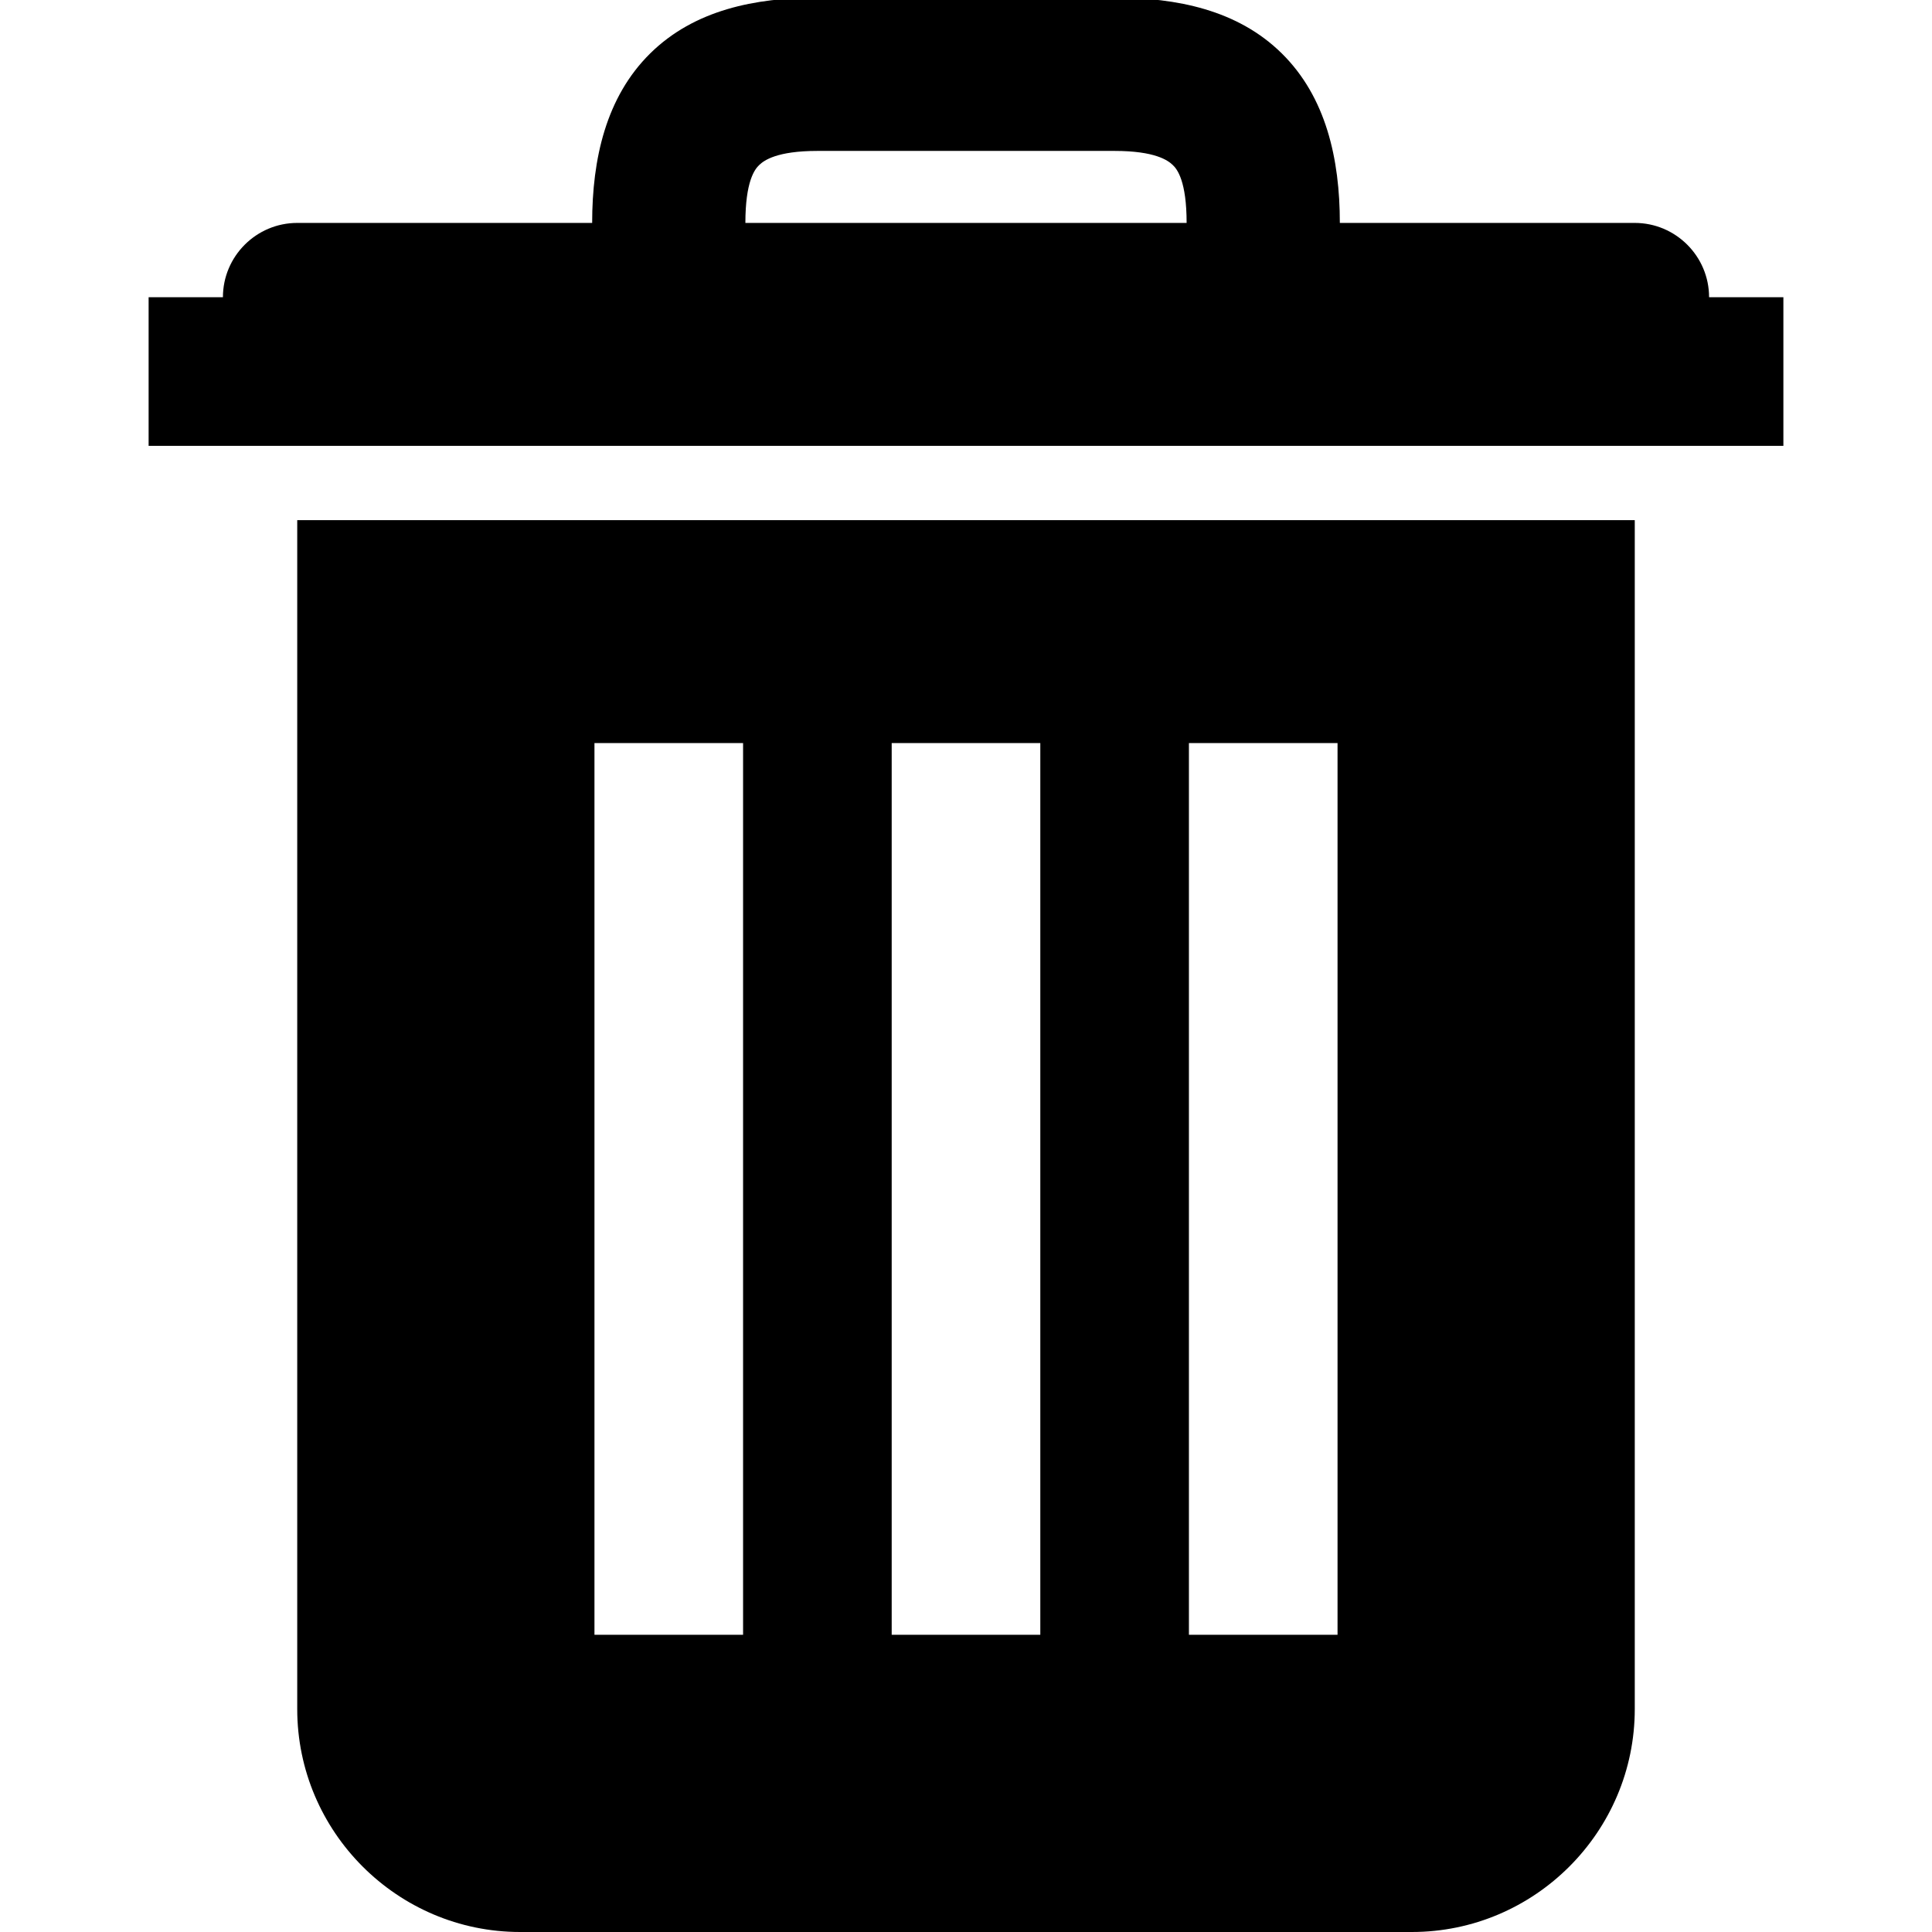
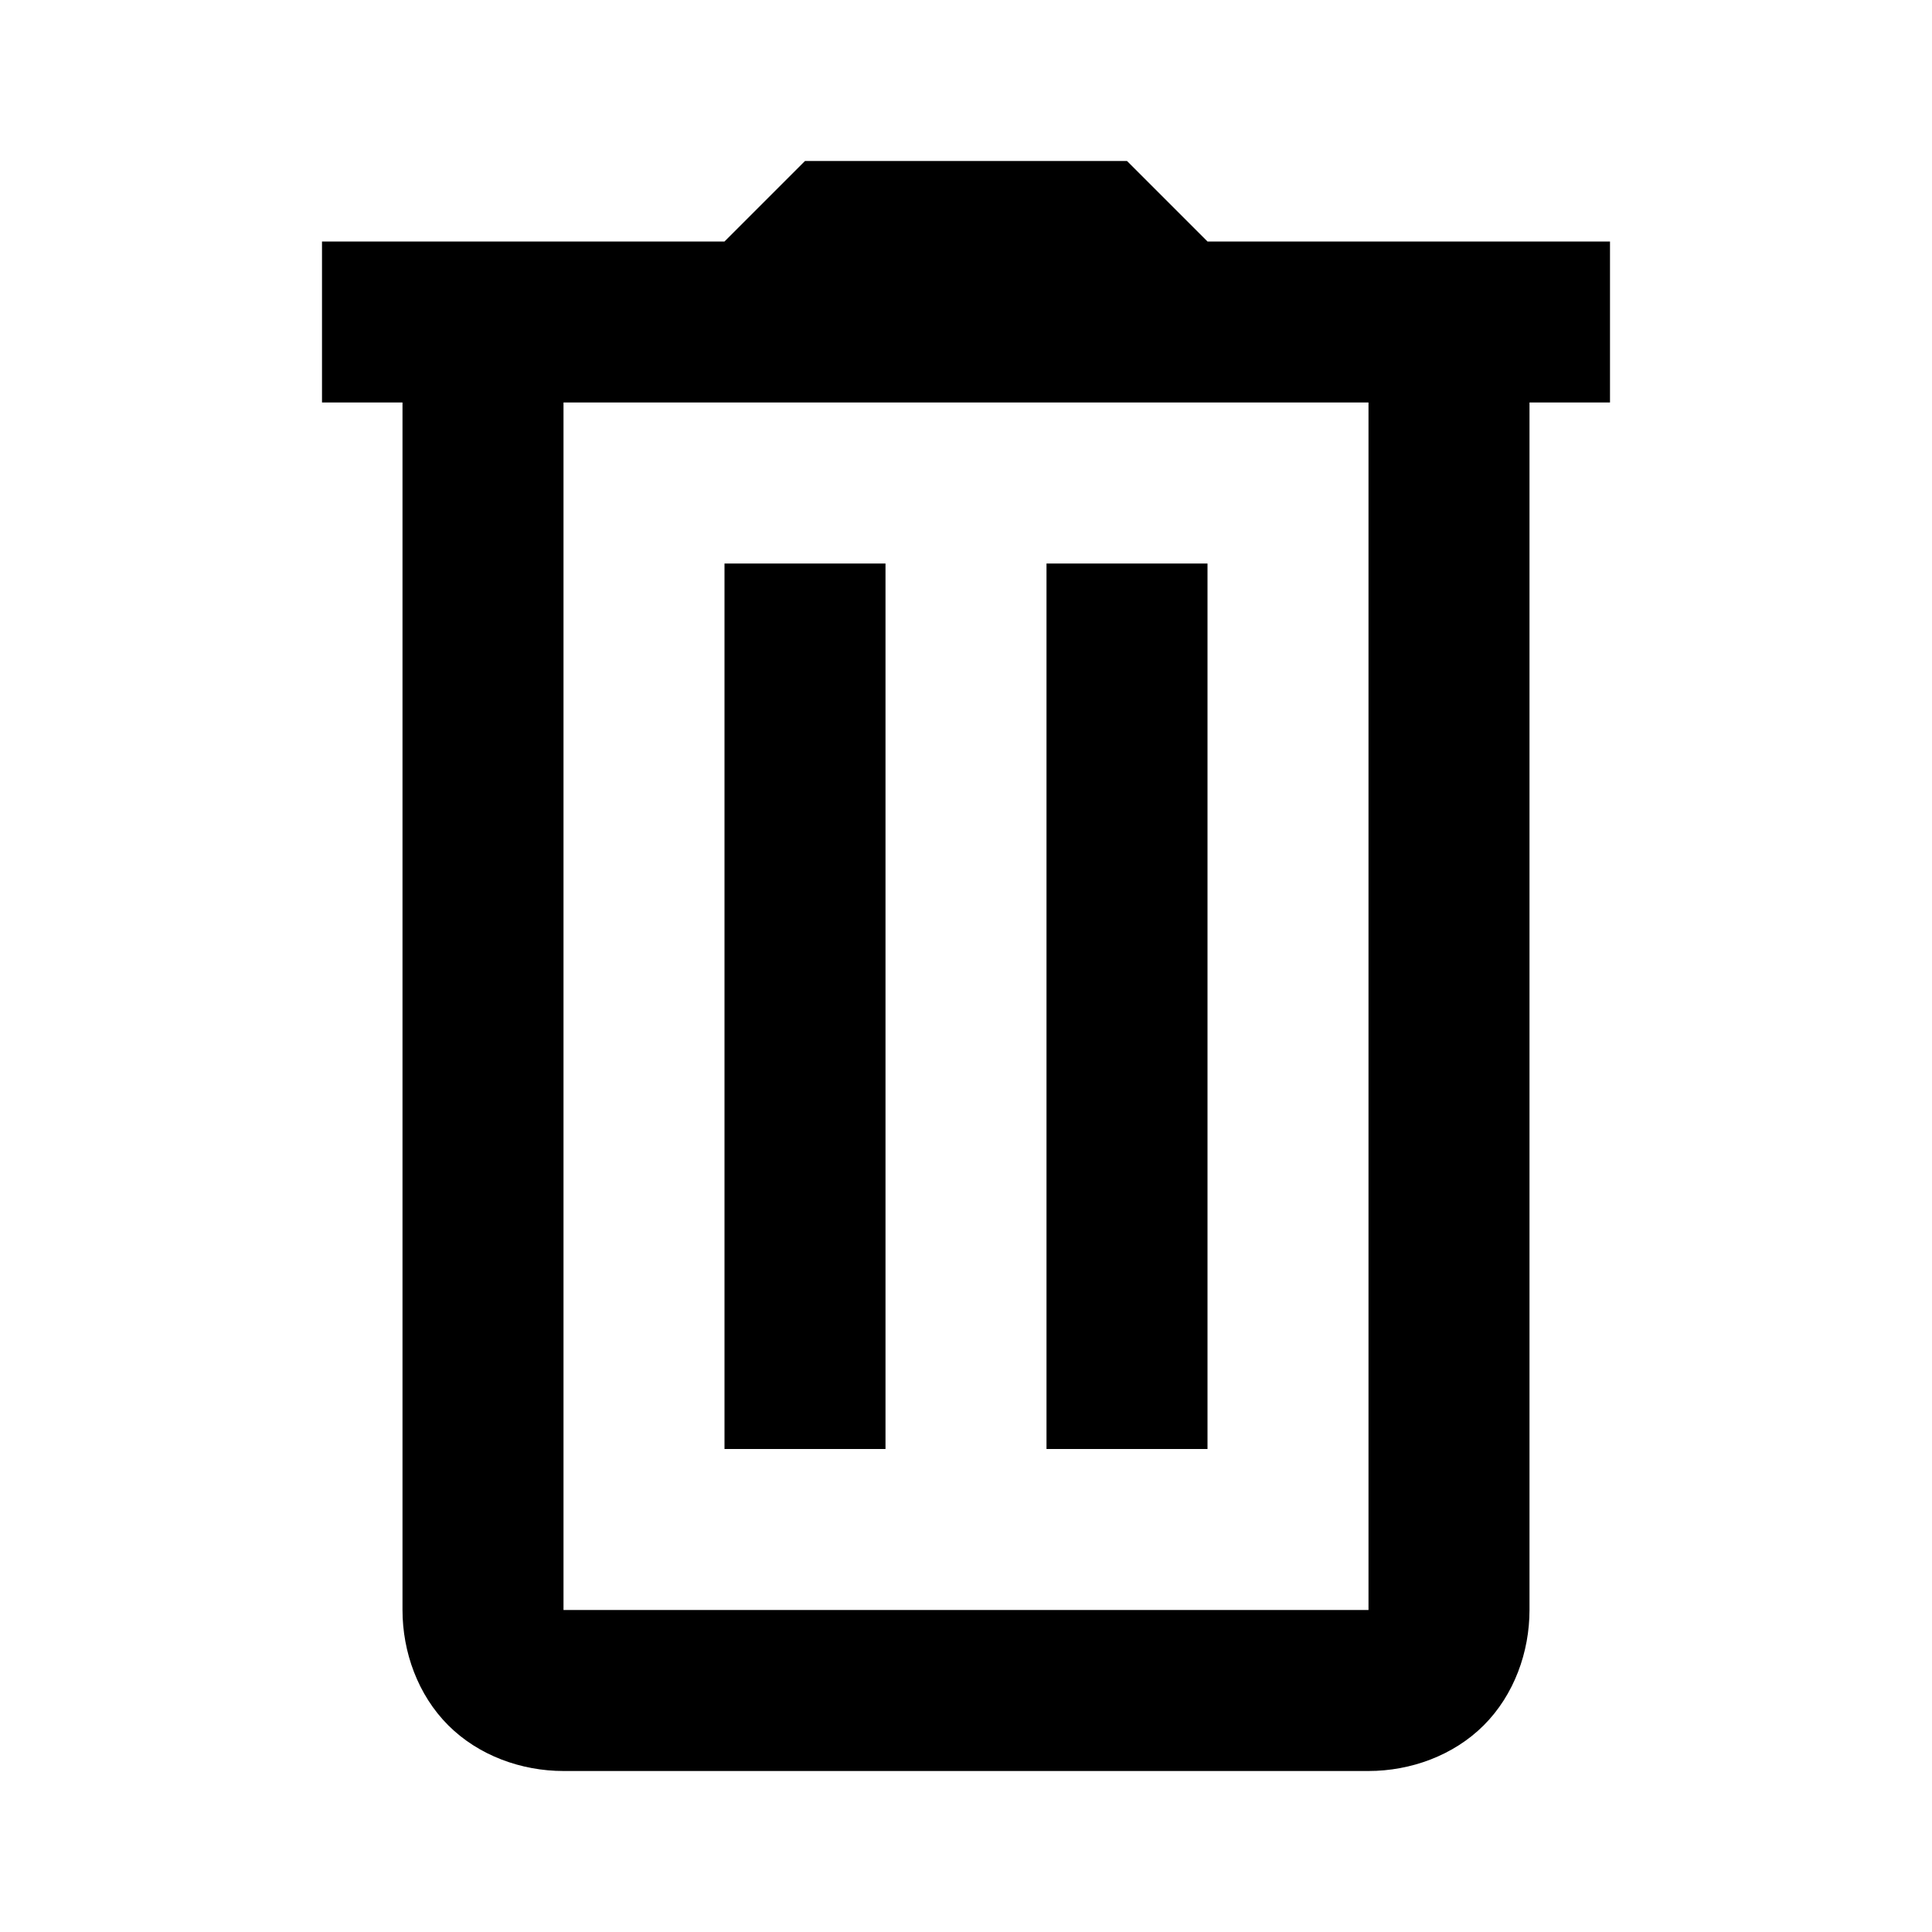
- <svg xmlns="http://www.w3.org/2000/svg" fill="#000000" viewBox="0 0 26 26" width="17px" height="17px">
-   <path d="M 11 -0.031 C 10.164 -0.031 9.344 0.133 8.75 0.719 C 8.156 1.305 7.969 2.137 7.969 3 L 4 3 C 3.449 3 3 3.449 3 4 L 2 4 L 2 6 L 24 6 L 24 4 L 23 4 C 23 3.449 22.551 3 22 3 L 18.031 3 C 18.031 2.137 17.844 1.305 17.25 0.719 C 16.656 0.133 15.836 -0.031 15 -0.031 Z M 11 2.031 L 15 2.031 C 15.547 2.031 15.719 2.16 15.781 2.219 C 15.844 2.277 15.969 2.441 15.969 3 L 10.031 3 C 10.031 2.441 10.156 2.277 10.219 2.219 C 10.281 2.16 10.453 2.031 11 2.031 Z M 4 7 L 4 23 C 4 24.652 5.348 26 7 26 L 19 26 C 20.652 26 22 24.652 22 23 L 22 7 Z M 8 10 L 10 10 L 10 22 L 8 22 Z M 12 10 L 14 10 L 14 22 L 12 22 Z M 16 10 L 18 10 L 18 22 L 16 22 Z" />
+ <svg xmlns="http://www.w3.org/2000/svg" fill="#000000" viewBox="0 0 24 24" width="18px" height="18px">
+   <path d="M 10 2 L 9 3 L 4 3 L 4 5 L 5 5 L 5 20 C 5 20.522 5.191 21.055 5.568 21.432 C 5.945 21.809 6.478 22 7 22 L 17 22 C 17.522 22 18.055 21.809 18.432 21.432 C 18.809 21.055 19 20.522 19 20 L 19 5 L 20 5 L 20 3 L 15 3 L 14 2 L 10 2 z M 7 5 L 17 5 L 17 20 L 7 20 L 7 5 z M 9 7 L 9 18 L 11 18 L 11 7 L 9 7 z M 13 7 L 13 18 L 15 18 L 15 7 L 13 7 z" />
</svg>
